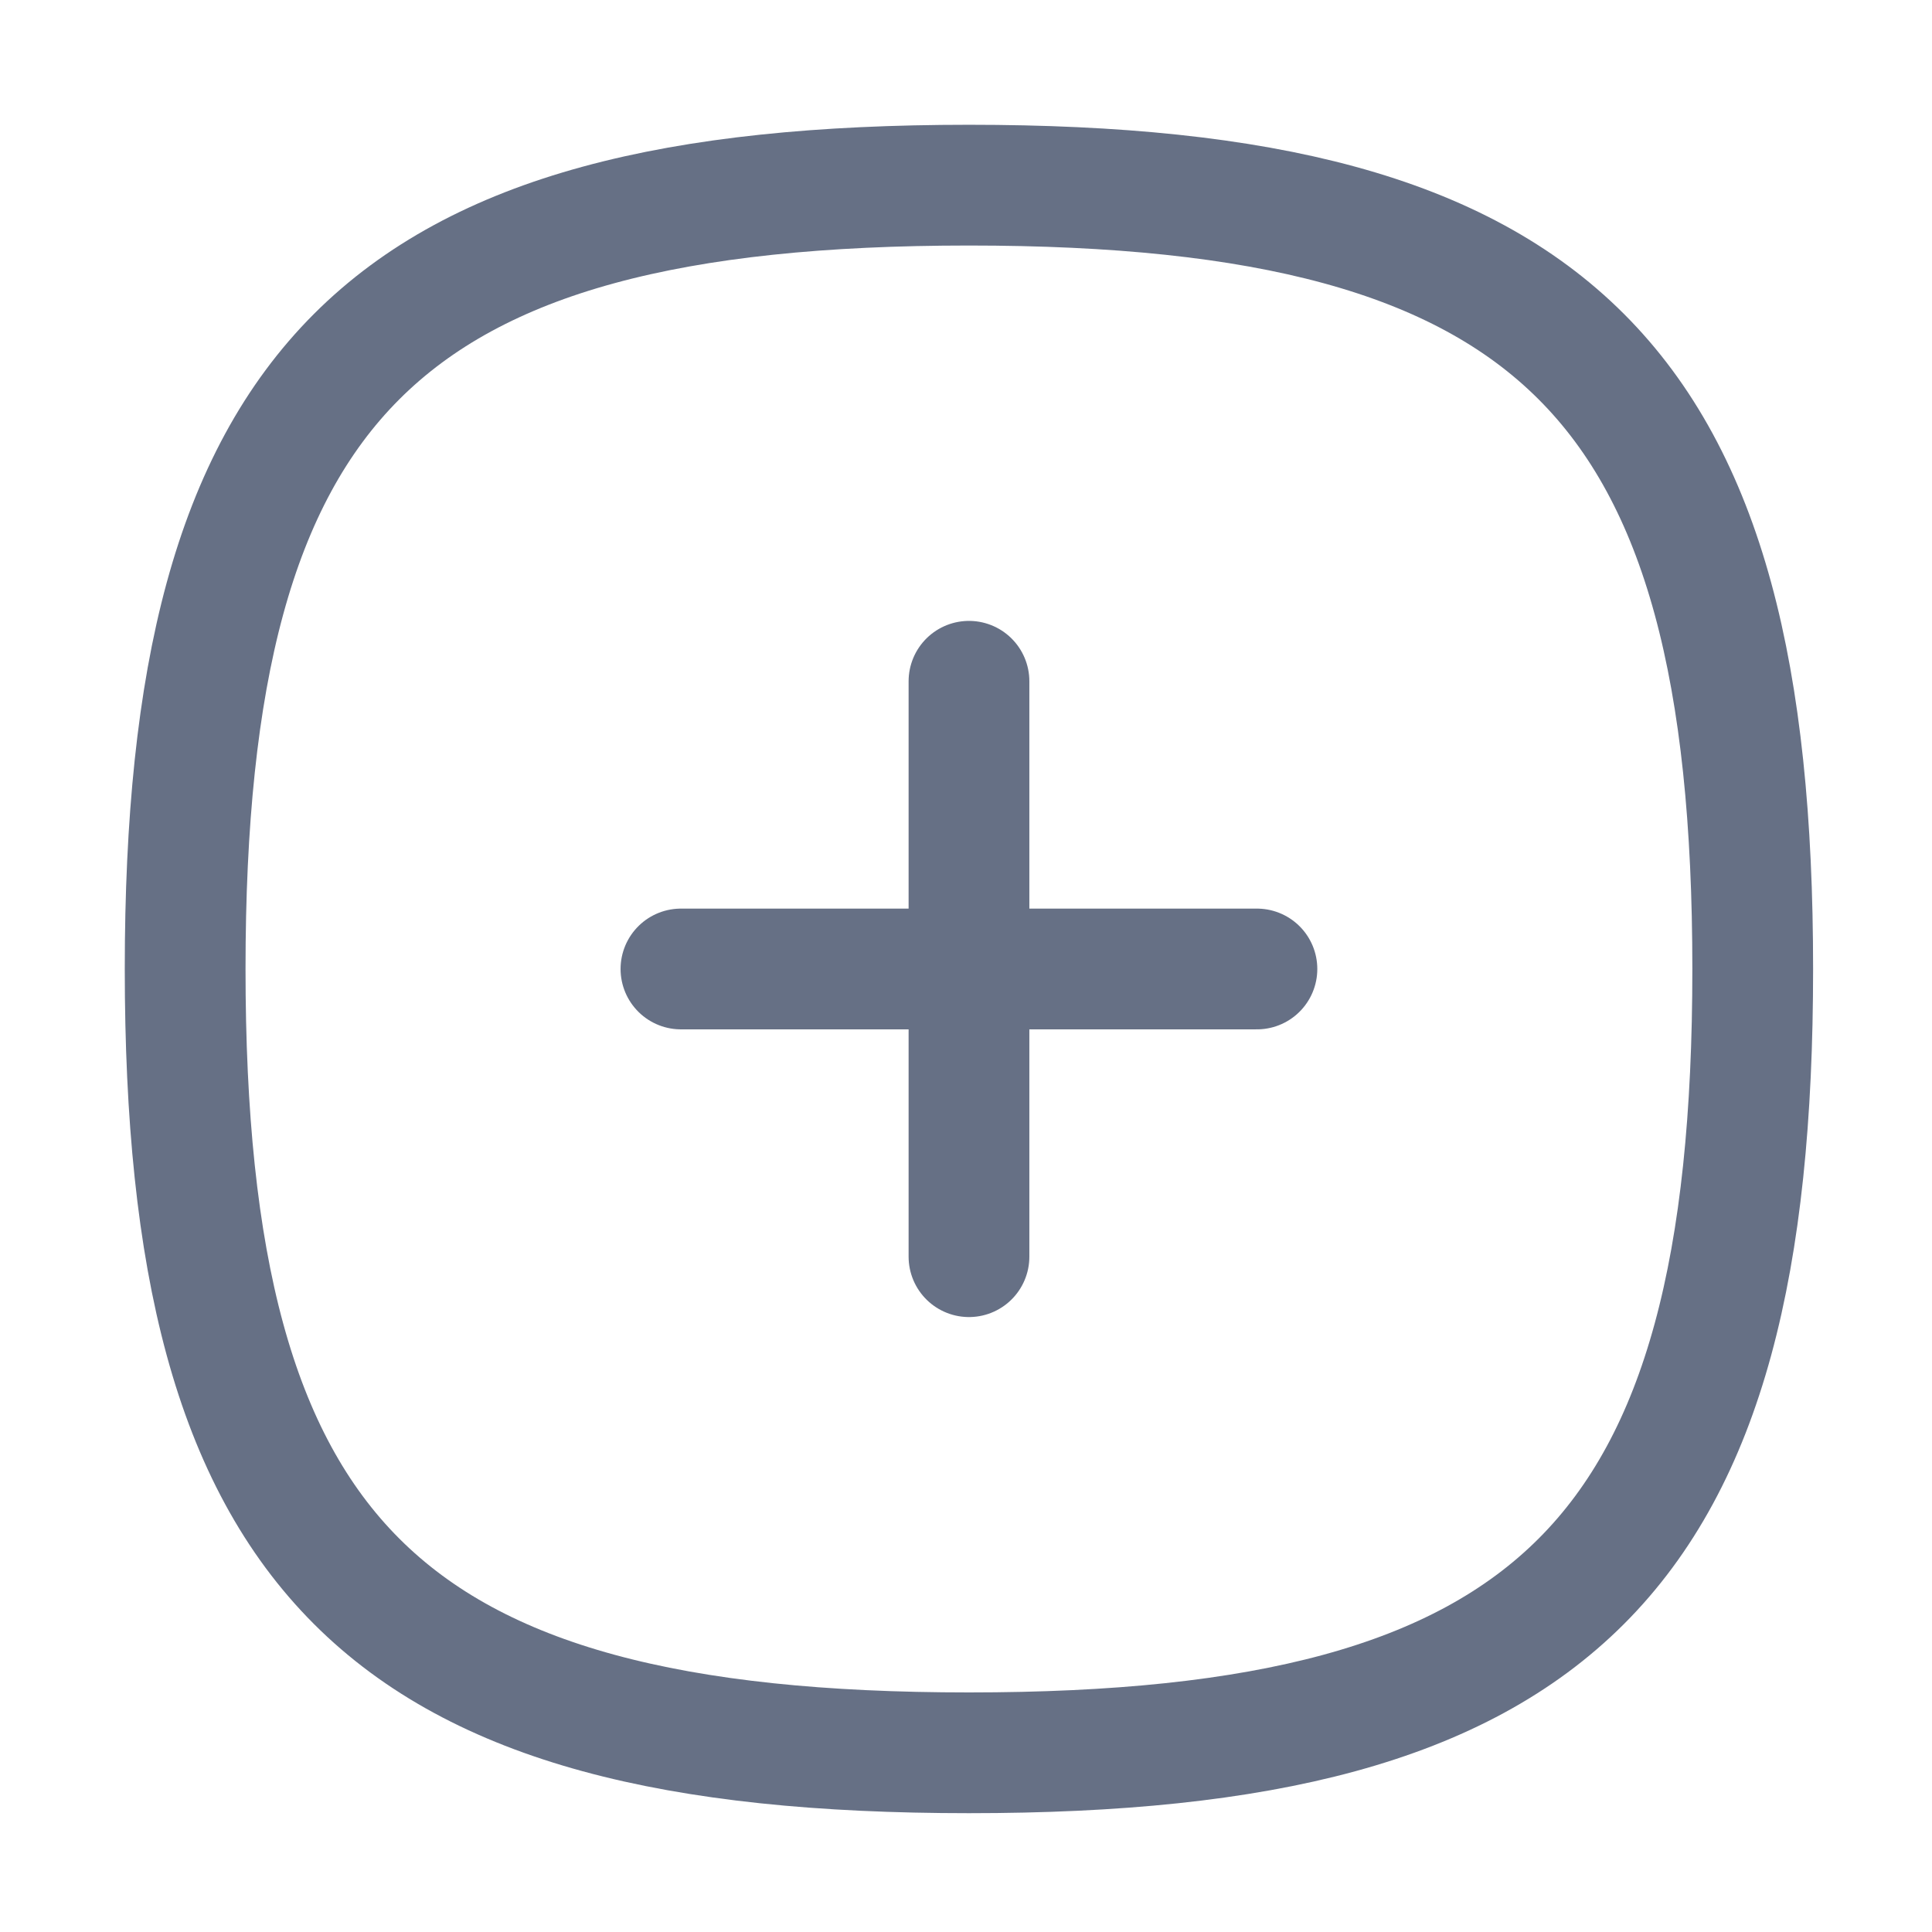
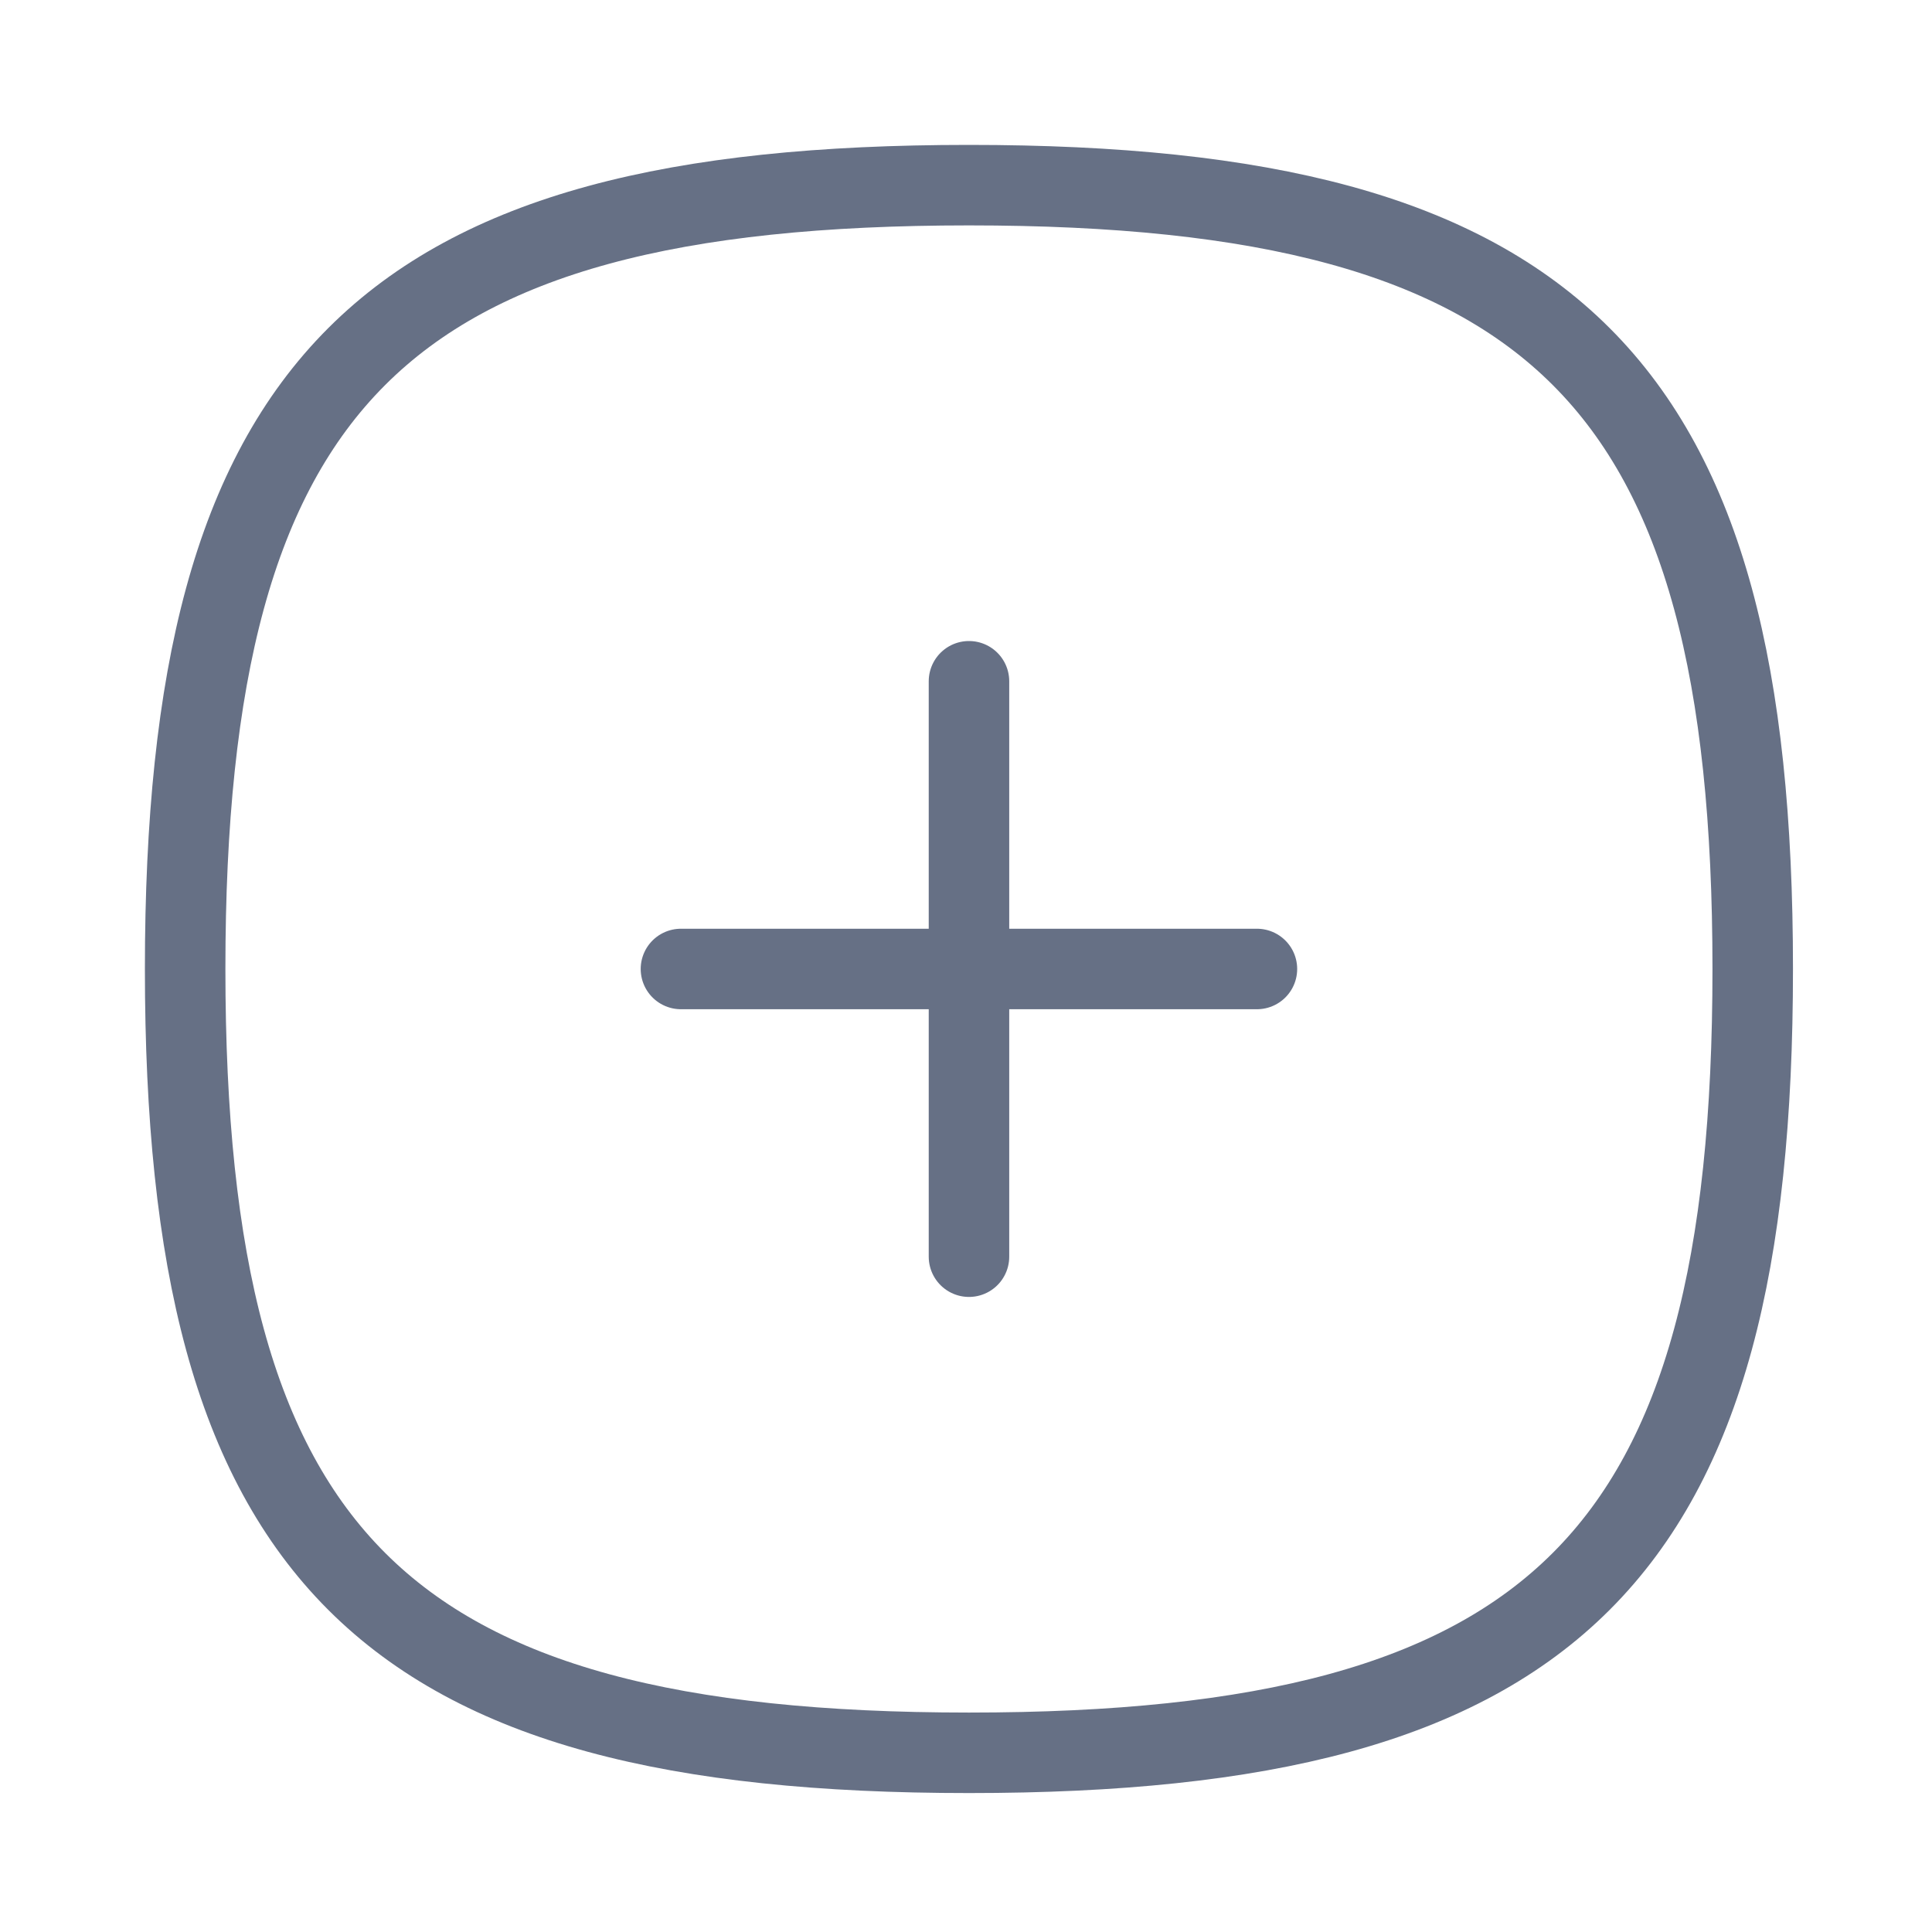
<svg xmlns="http://www.w3.org/2000/svg" width="24" height="24" viewBox="0 0 24 24" fill="none">
-   <path d="M12.037 8.463V15.611" stroke="#667085" stroke-width="1.5" stroke-linecap="round" stroke-linejoin="round" />
-   <path d="M15.614 12.037H8.459" stroke="#667085" stroke-width="1.5" stroke-linecap="round" stroke-linejoin="round" />
-   <path fill-rule="evenodd" clip-rule="evenodd" d="M2.3 12.037C2.3 4.735 4.735 2.3 12.037 2.3C19.339 2.3 21.773 4.735 21.773 12.037C21.773 19.339 19.339 21.774 12.037 21.774C4.735 21.774 2.3 19.339 2.3 12.037Z" stroke="#667085" stroke-width="1.5" stroke-linecap="round" stroke-linejoin="round" />
+   <path d="M12.037 8.463V15.611" stroke="#667085" strokeWidth="1.5" stroke-linecap="round" stroke-linejoin="round" />
+   <path d="M15.614 12.037H8.459" stroke="#667085" strokeWidth="1.5" stroke-linecap="round" stroke-linejoin="round" />
+   <path fill-rule="evenodd" clip-rule="evenodd" d="M2.3 12.037C2.3 4.735 4.735 2.3 12.037 2.3C19.339 2.3 21.773 4.735 21.773 12.037C21.773 19.339 19.339 21.774 12.037 21.774C4.735 21.774 2.3 19.339 2.3 12.037Z" stroke="#667085" strokeWidth="1.5" stroke-linecap="round" stroke-linejoin="round" />
</svg>
